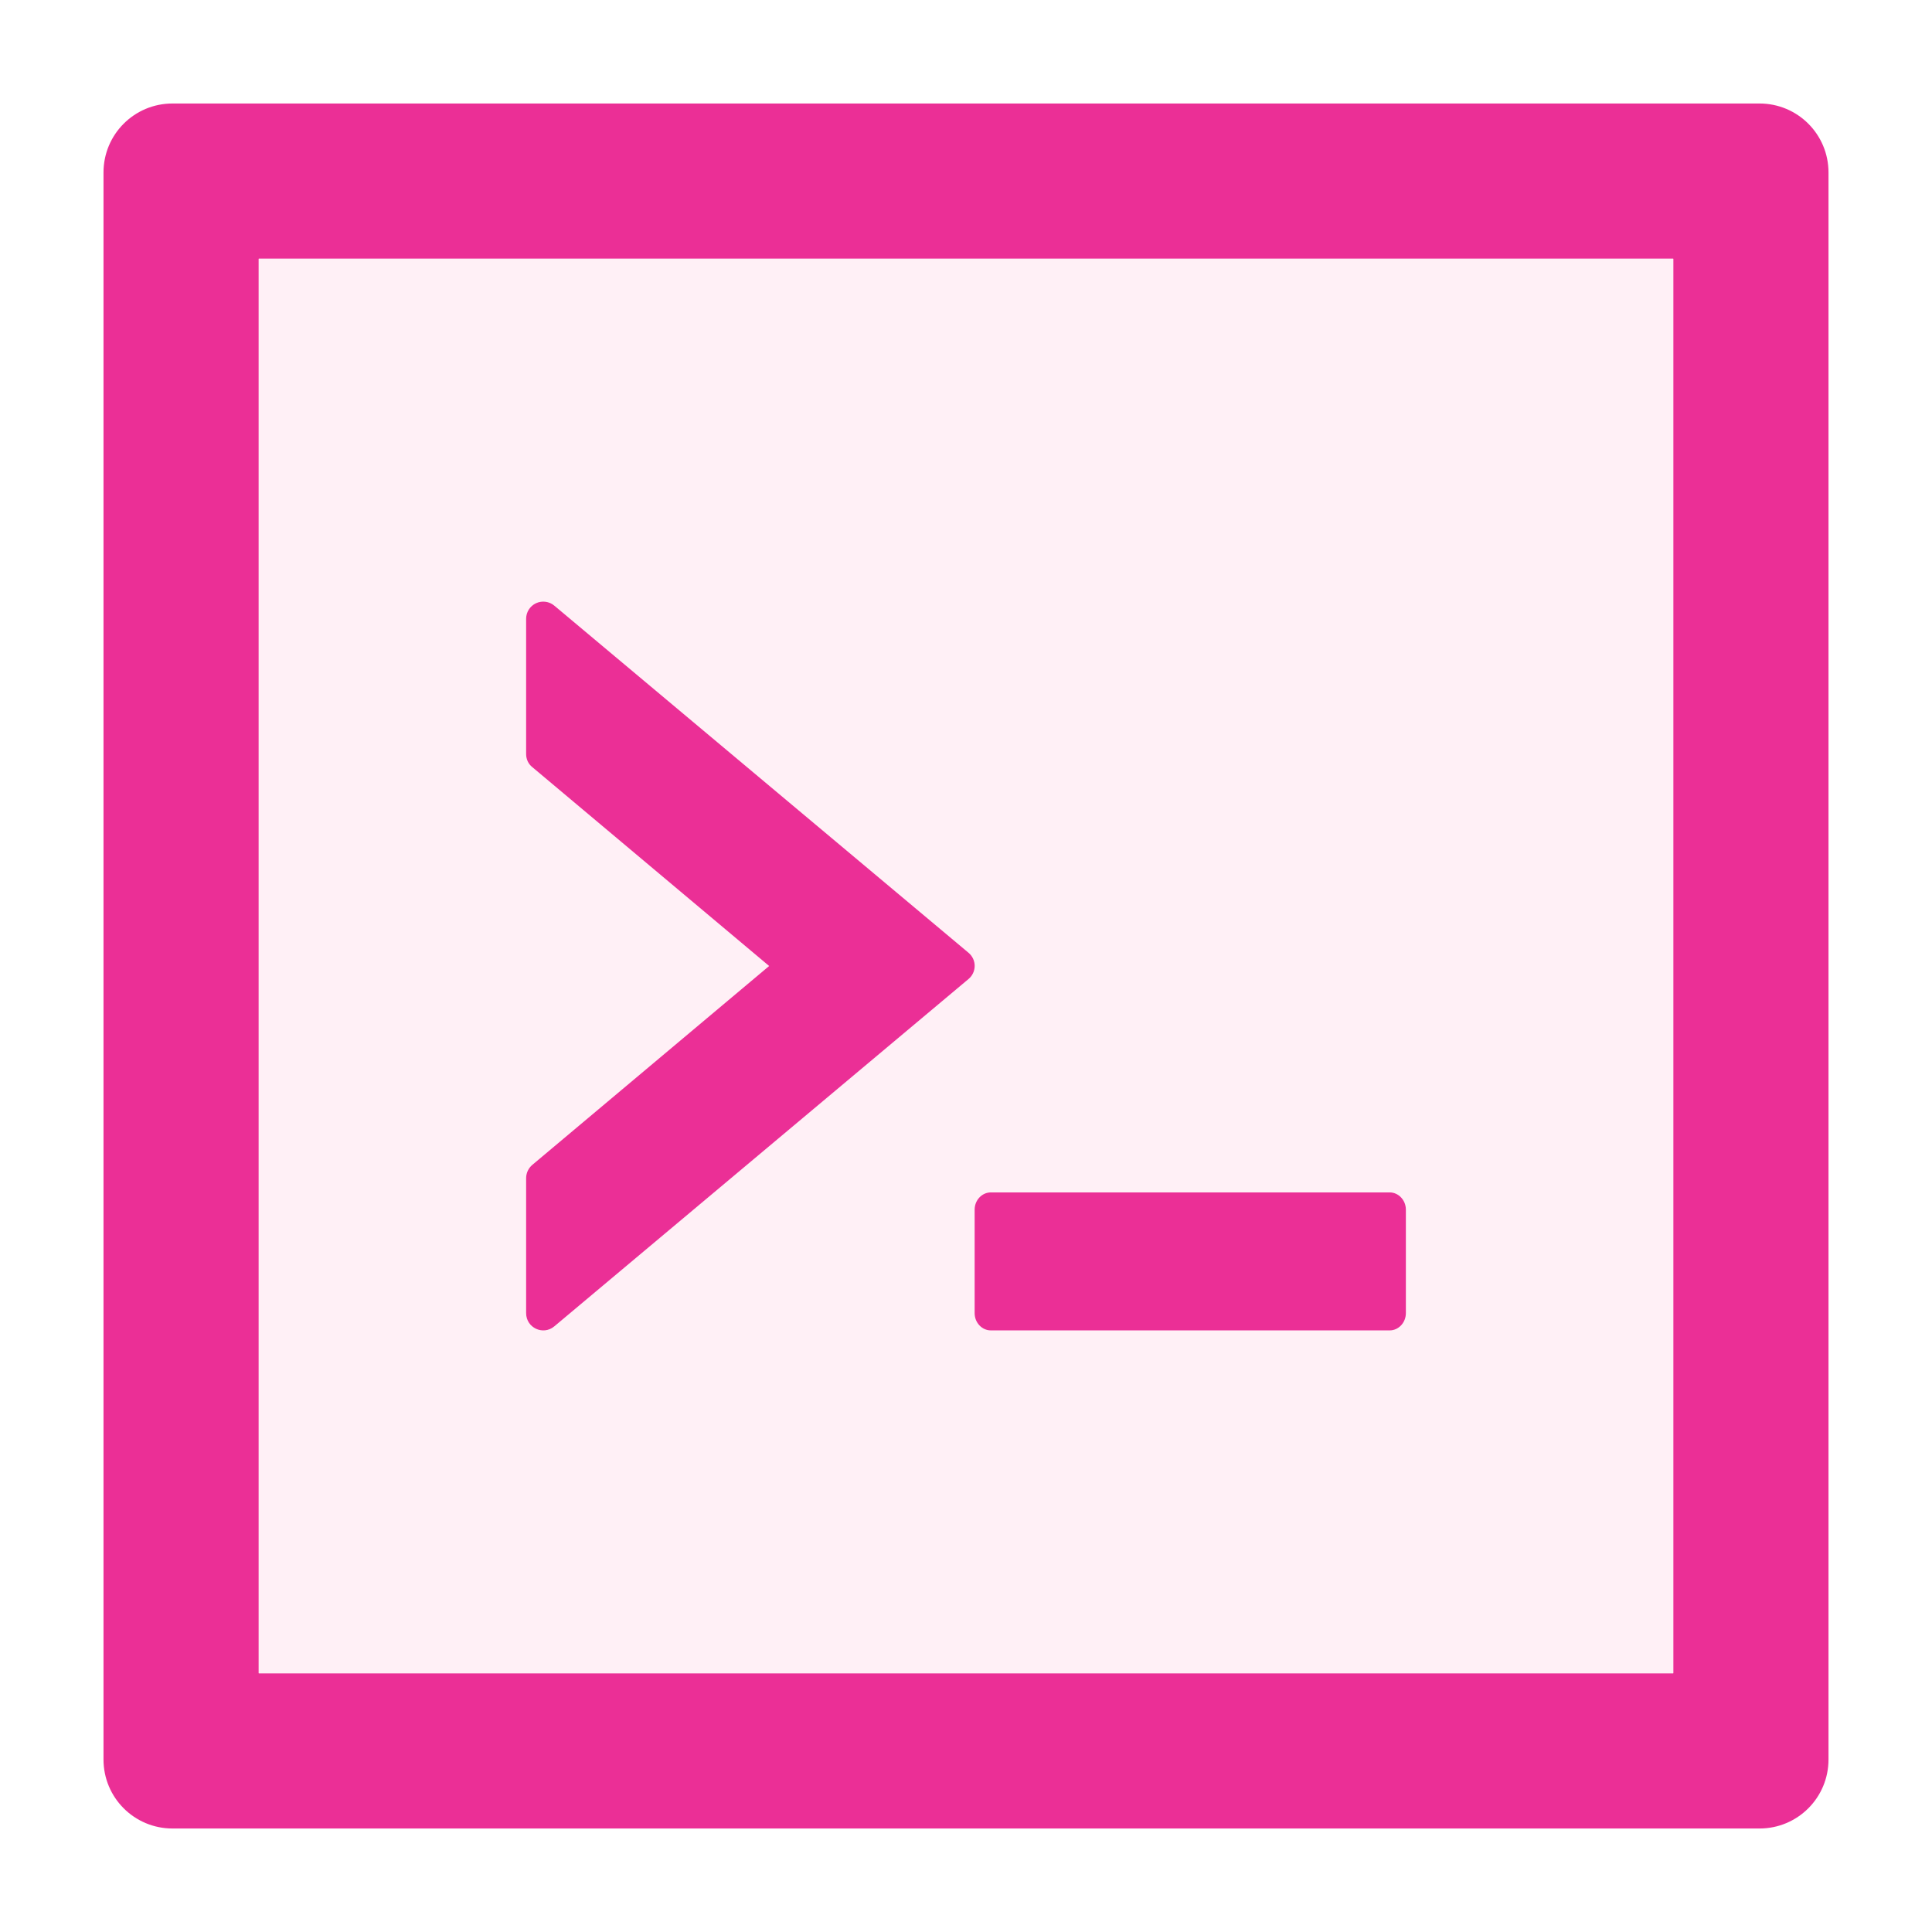
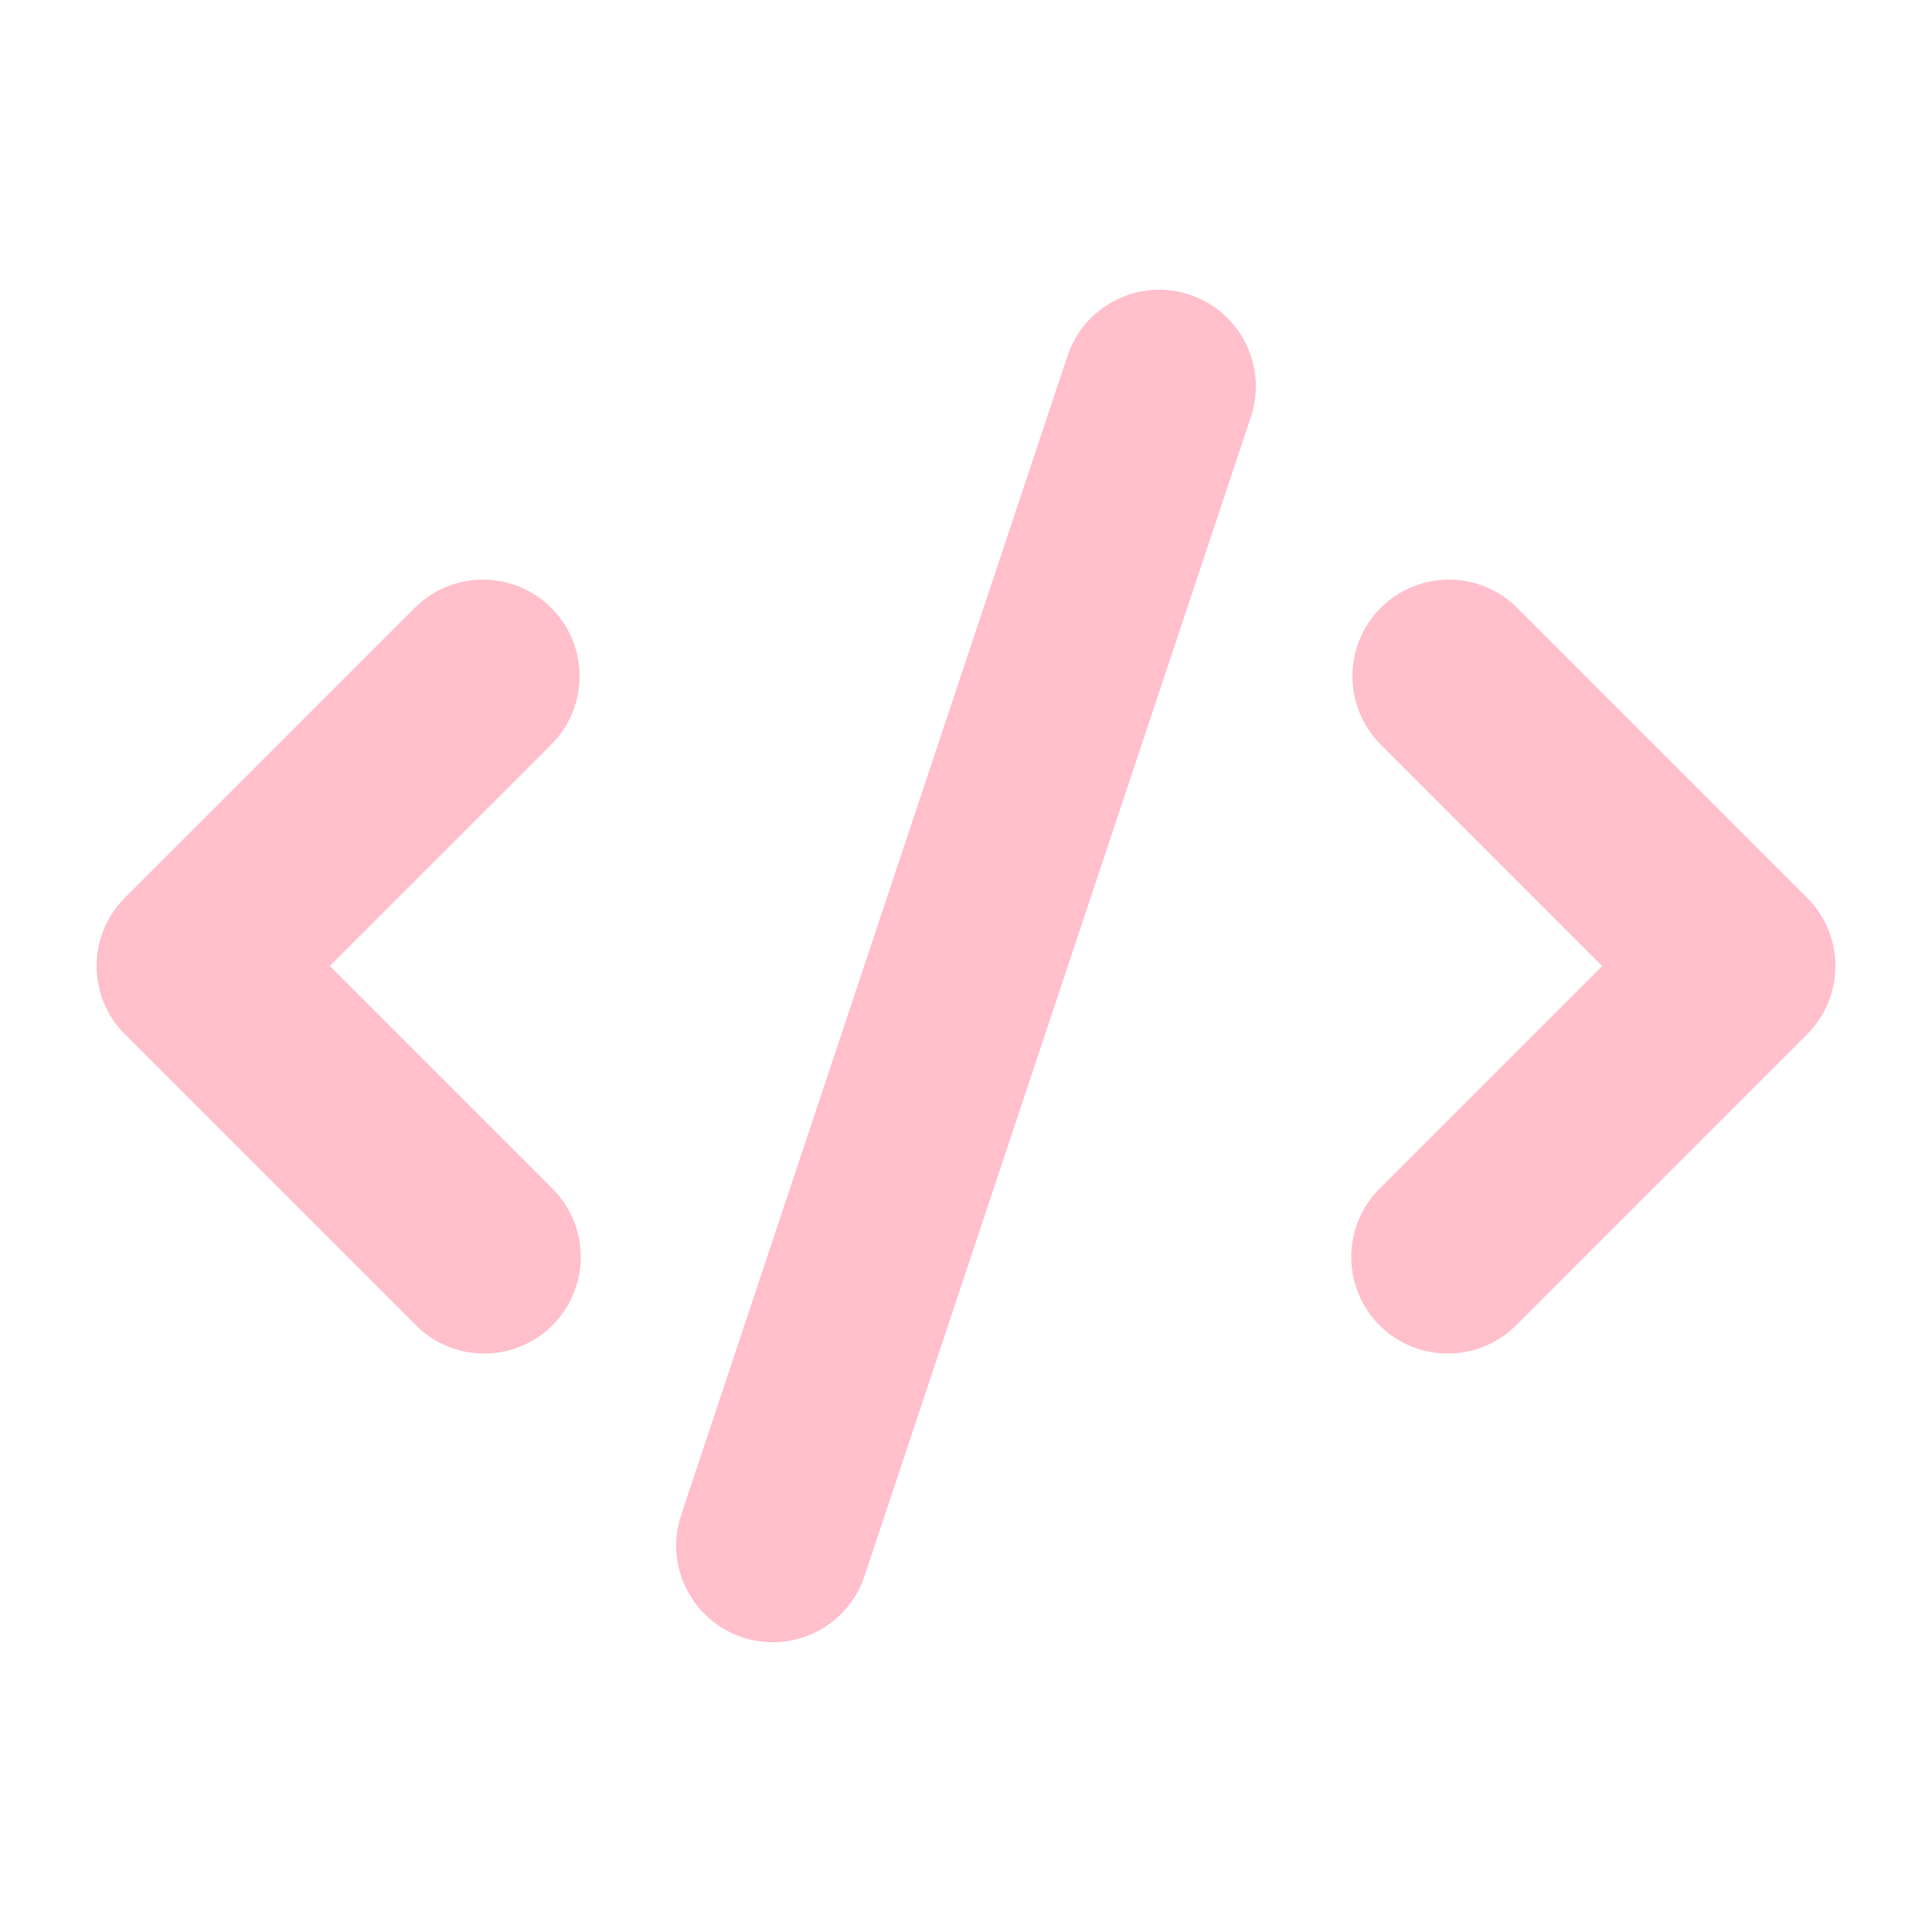
- <svg viewBox="64 64 896 896" focusable="false" data-icon="code" width="1em" height="1em" fill="currentColor" aria-hidden="true">
-   <path d="M880 112H144c-17.7 0-32 14.3-32 32v736c0 17.7 14.3 32 32 32h736c17.7 0 32-14.3 32-32V144c0-17.7-14.3-32-32-32zm-40 728H184V184h656v656z" fill="#eb2f96" />
-   <path d="M184 840h656V184H184v656zm339.5-223h185c4.1 0 7.5 3.6 7.5 8v48c0 4.4-3.4 8-7.5 8h-185c-4.1 0-7.5-3.6-7.5-8v-48c0-4.4 3.4-8 7.5-8zM308 610.3c0-2.3 1.1-4.6 2.9-6.1L420.7 512l-109.8-92.2a7.63 7.63 0 01-2.9-6.1V351c0-6.8 7.9-10.5 13.1-6.1l192 160.9c3.9 3.2 3.9 9.1 0 12.3l-192 161c-5.2 4.4-13.1.7-13.1-6.1v-62.7z" fill="#fff0f6" />
-   <path d="M321.1 679.1l192-161c3.9-3.2 3.9-9.1 0-12.3l-192-160.9A7.95 7.95 0 00308 351v62.7c0 2.4 1 4.6 2.9 6.1L420.7 512l-109.8 92.2a8.1 8.1 0 00-2.9 6.1V673c0 6.8 7.9 10.5 13.1 6.1zM516 673c0 4.4 3.4 8 7.5 8h185c4.1 0 7.5-3.6 7.5-8v-48c0-4.4-3.4-8-7.5-8h-185c-4.1 0-7.5 3.6-7.5 8v48z" fill="#eb2f96" />
+ <svg xmlns="http://www.w3.org/2000/svg" class="h-5 w-5" viewBox="0 0 20 20" fill="pink">
+   <path fill-rule="evenodd" d="M12.316 3.051a1 1 0 01.633 1.265l-4 12a1 1 0 11-1.898-.632l4-12a1 1 0 011.265-.633zM5.707 6.293a1 1 0 010 1.414L3.414 10l2.293 2.293a1 1 0 11-1.414 1.414l-3-3a1 1 0 010-1.414l3-3a1 1 0 011.414 0zm8.586 0a1 1 0 011.414 0l3 3a1 1 0 010 1.414l-3 3a1 1 0 11-1.414-1.414L16.586 10l-2.293-2.293a1 1 0 010-1.414z" clip-rule="evenodd" />
</svg>
